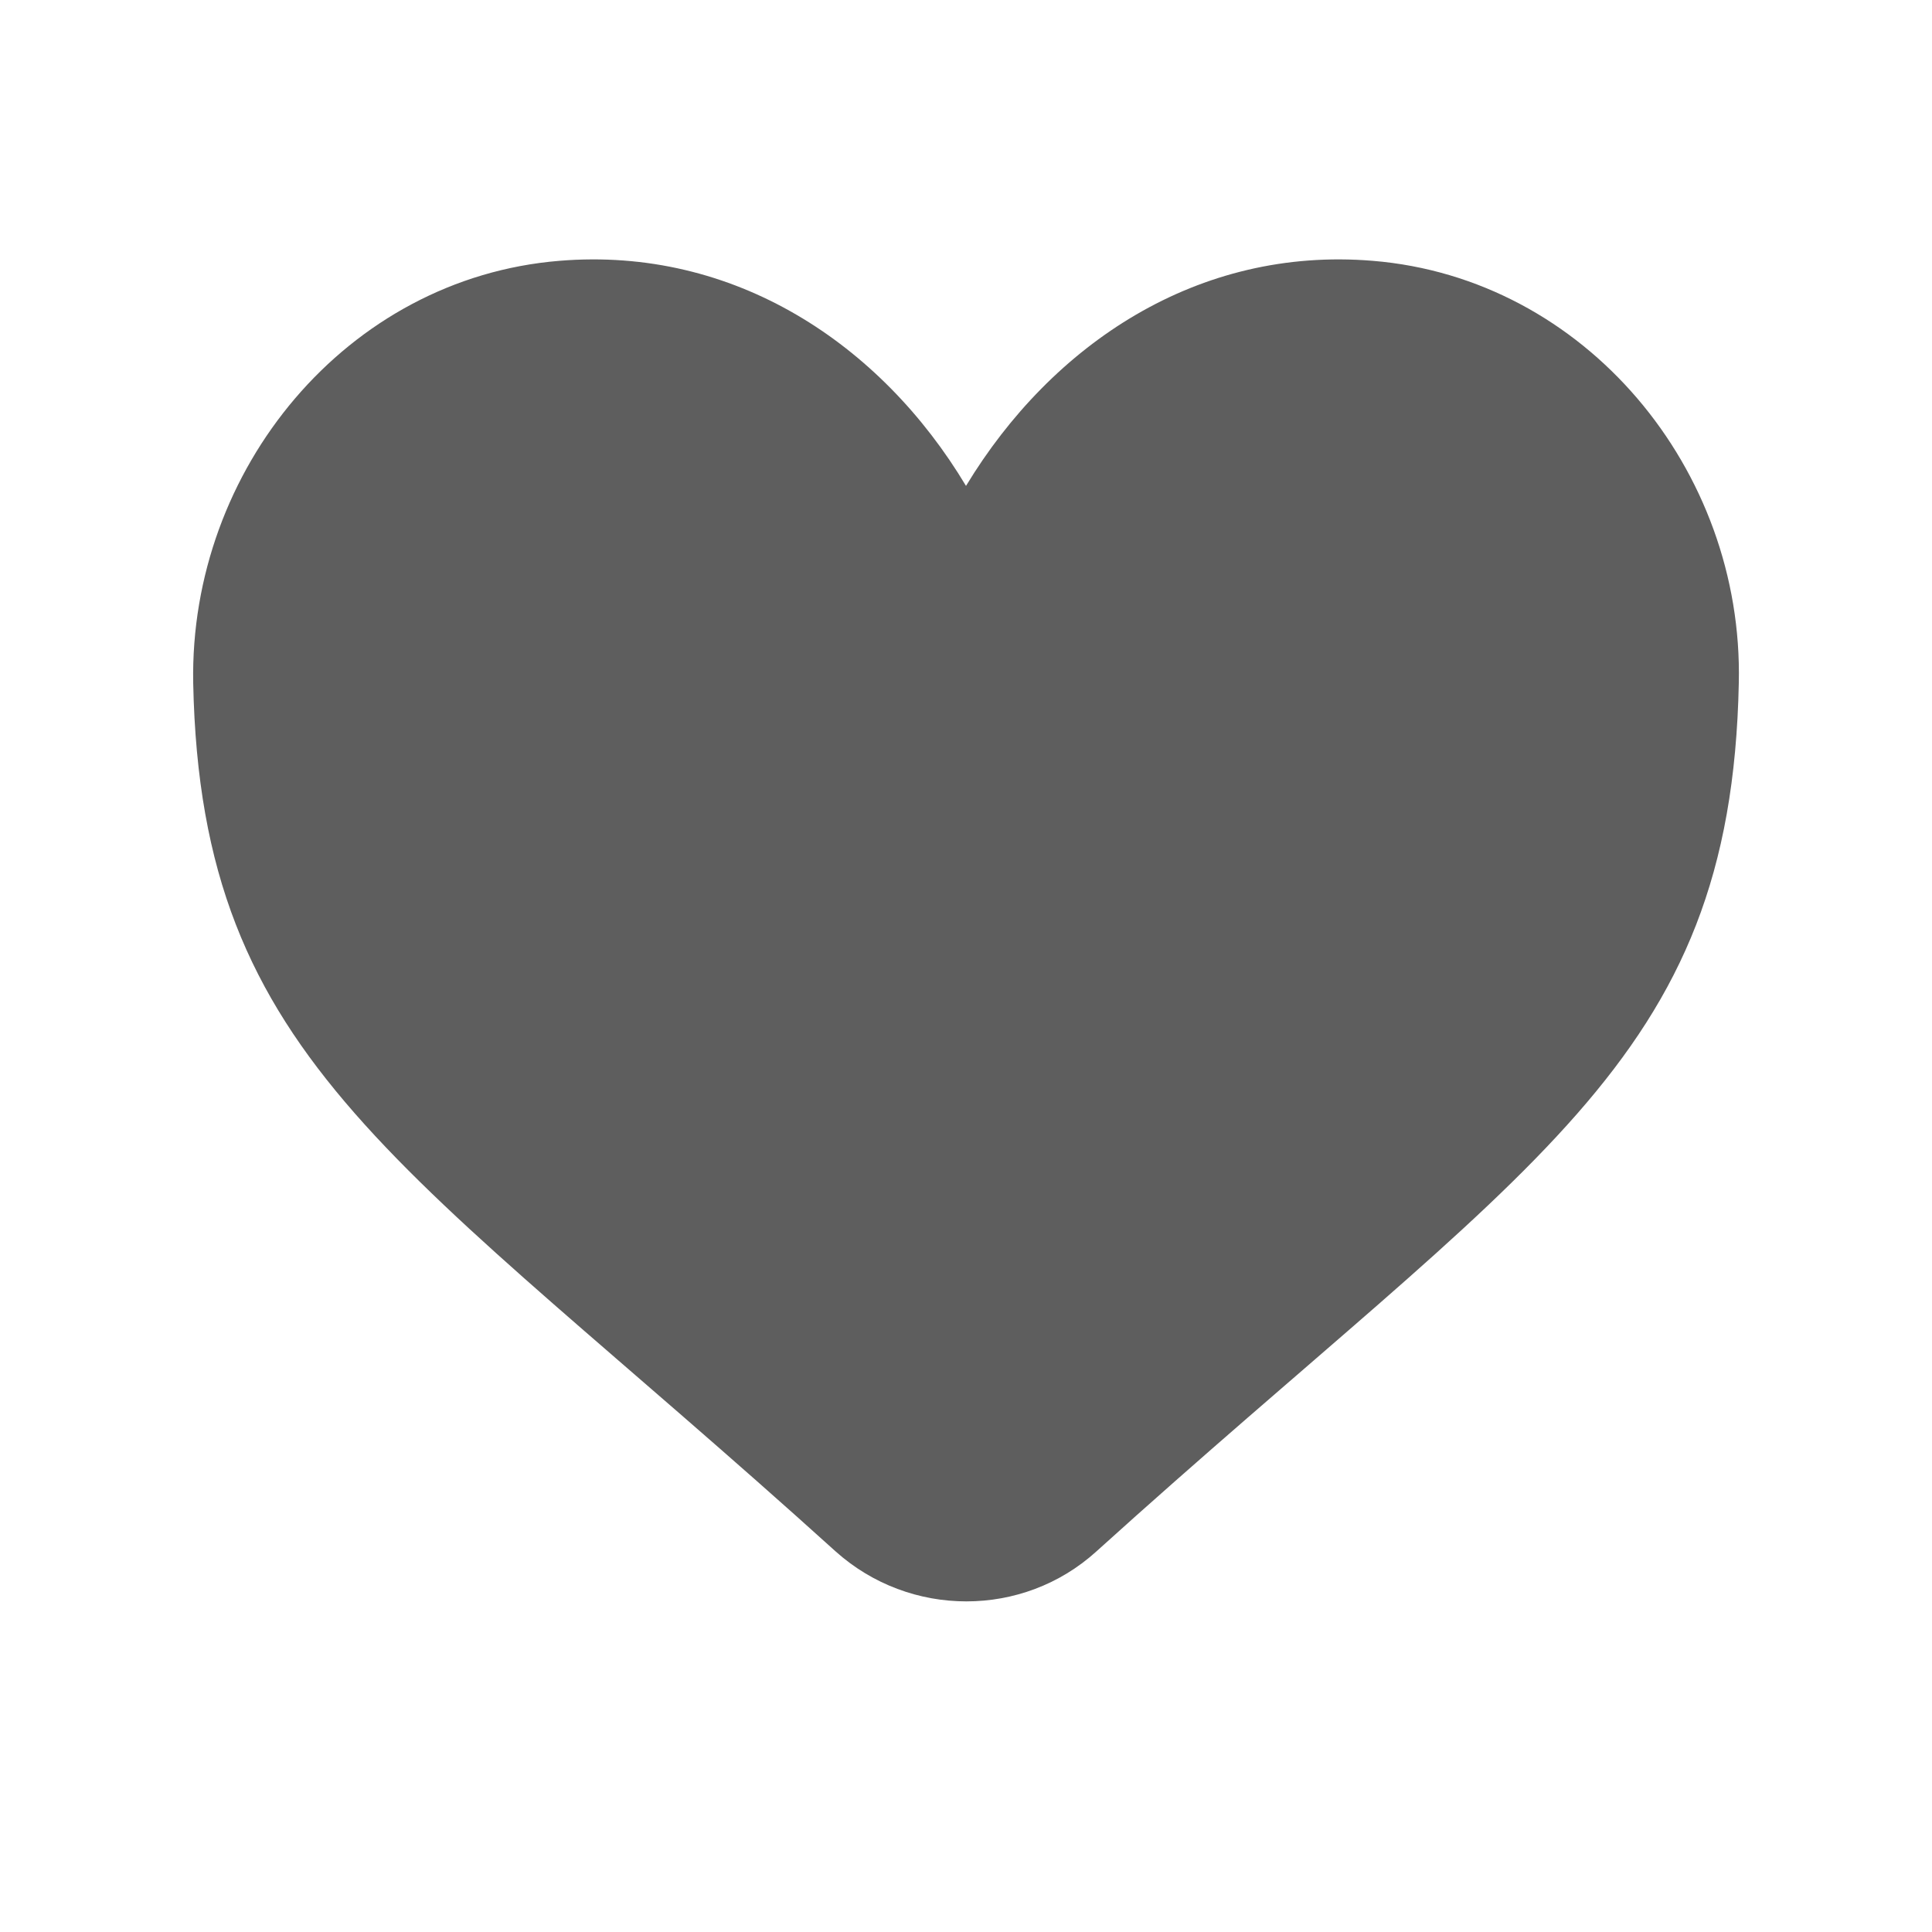
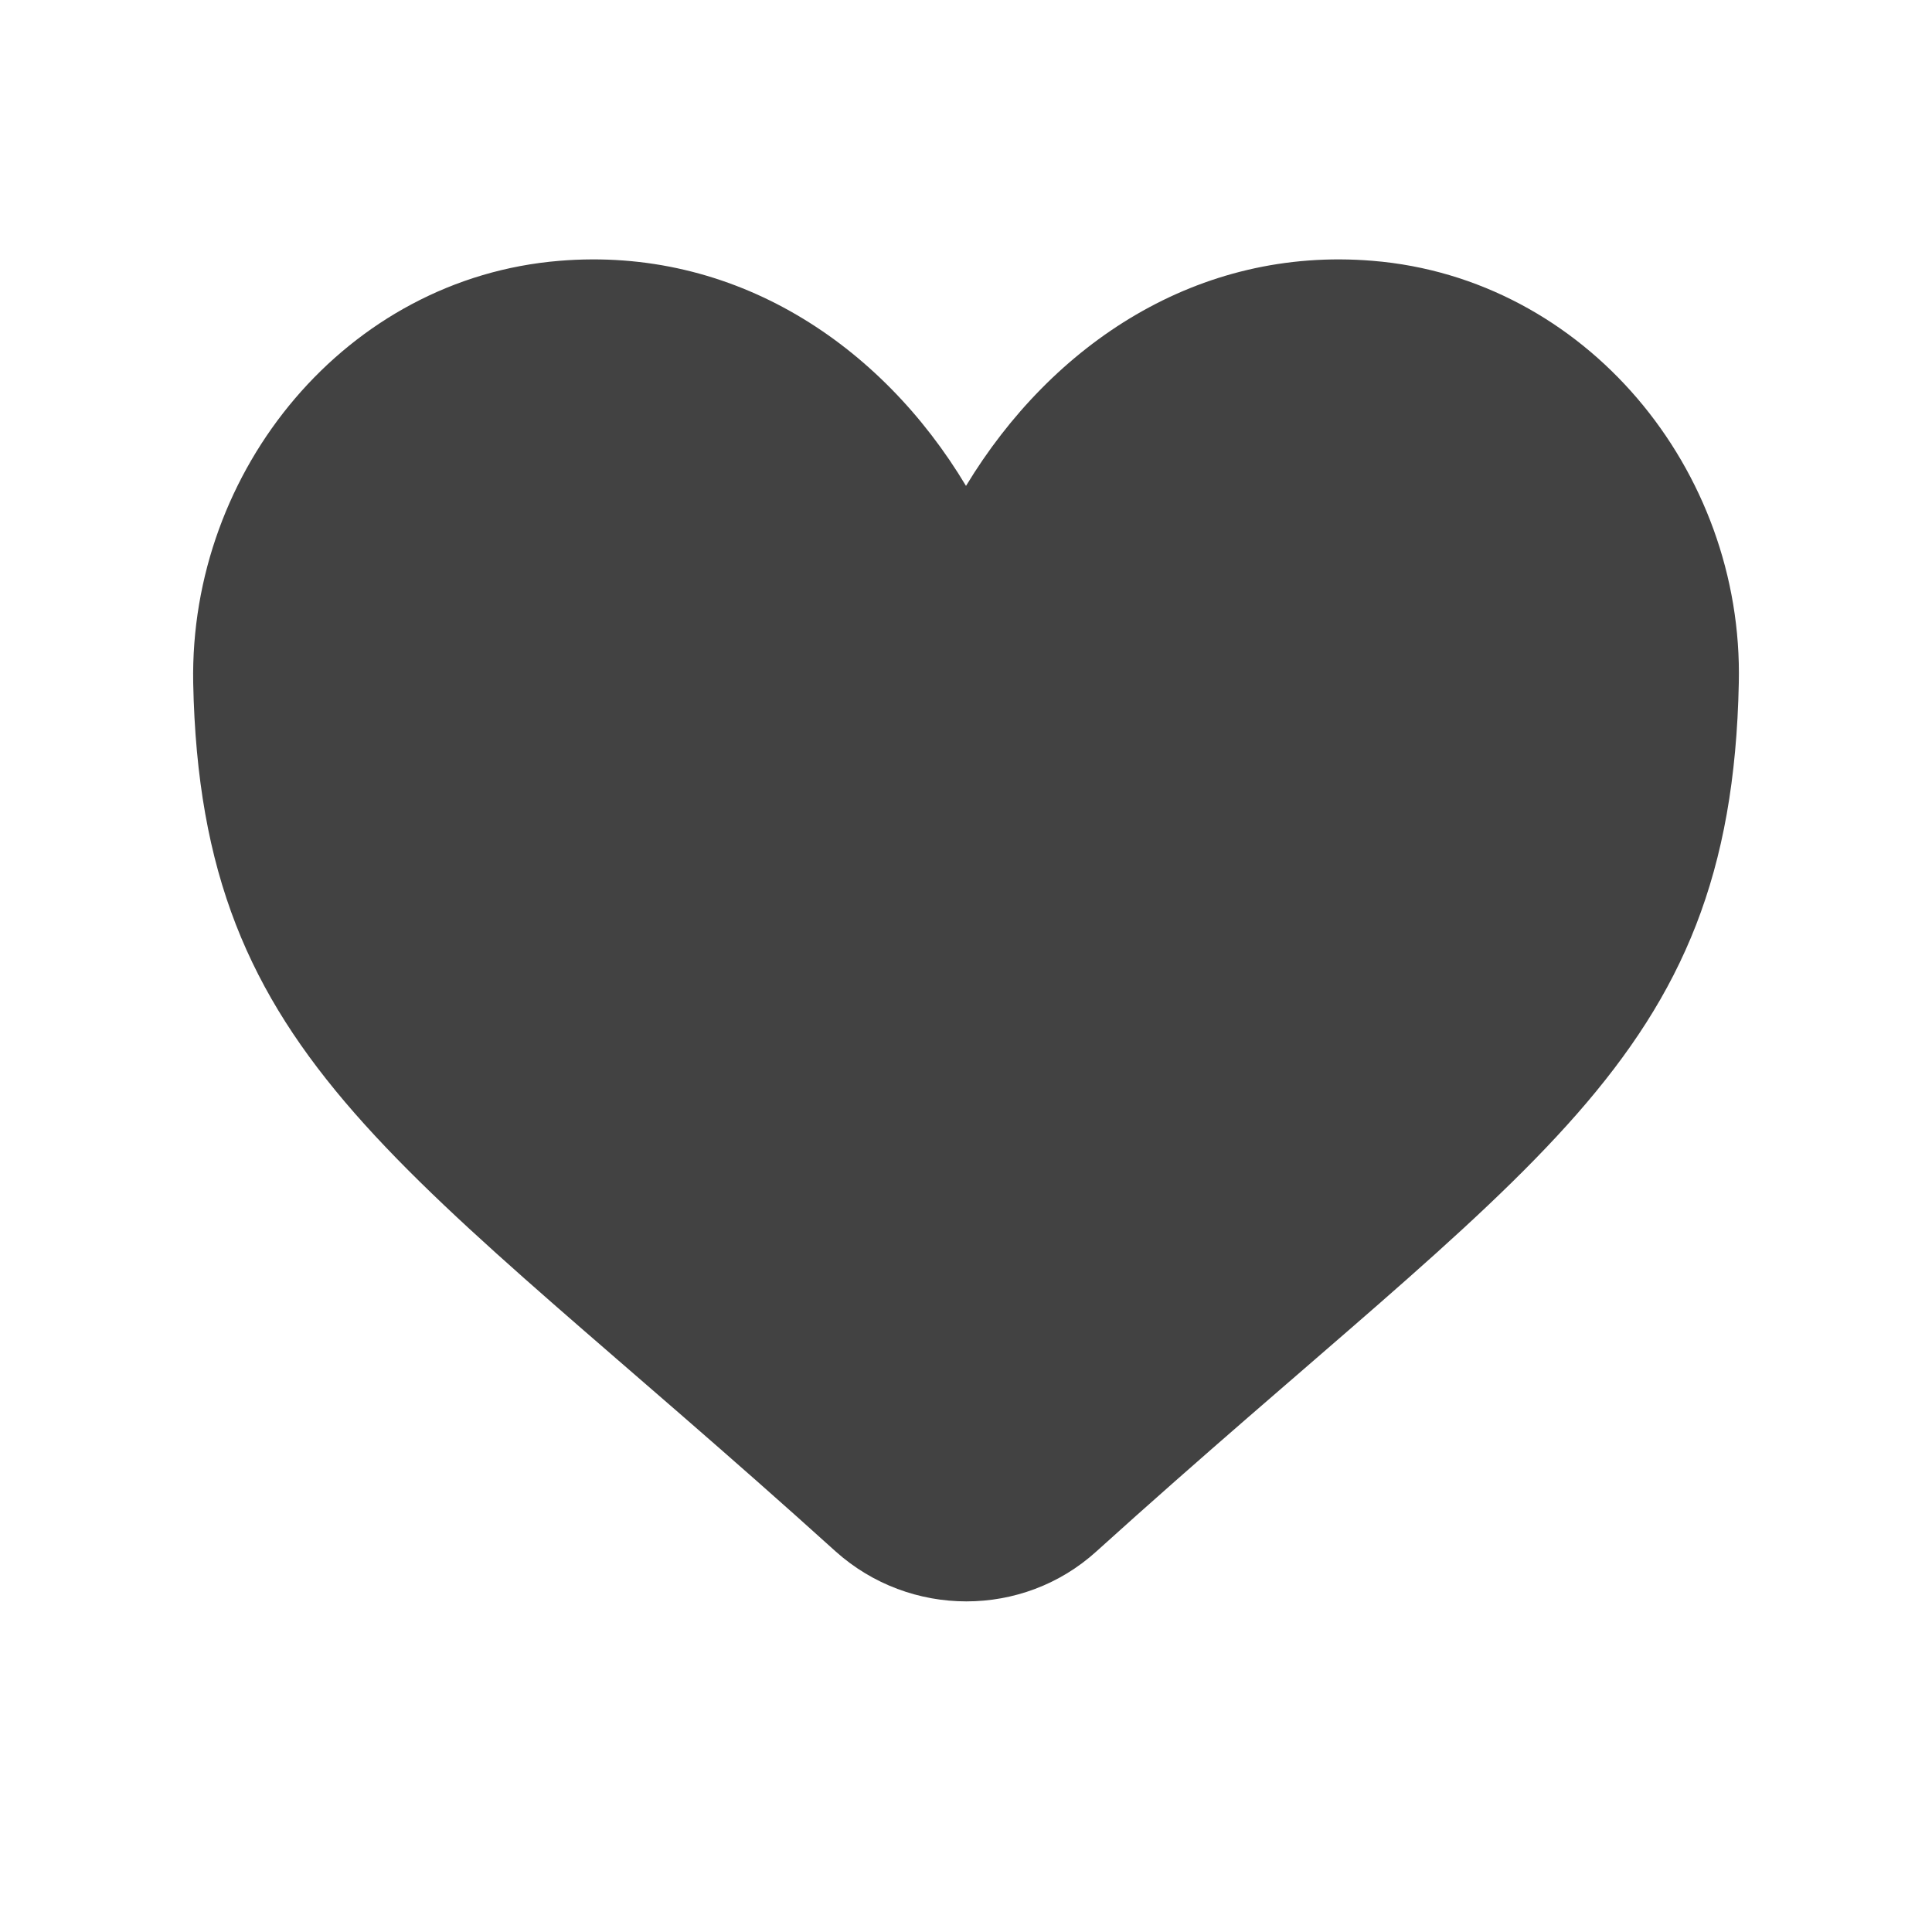
- <svg xmlns="http://www.w3.org/2000/svg" id="_레이어_1" data-name="레이어 1" viewBox="0 0 20 20">
+ <svg xmlns="http://www.w3.org/2000/svg" id="uuid-baf26e11-53f2-4045-bd2e-966a1d2d3991" data-name="레이어 1" viewBox="0 0 20 20">
  <defs>
    <style>
-       .cls-1 {
-         fill: #5e5e5e;
+       .uuid-316aa64e-c104-4213-a4f4-1db960573aeb {
+         fill: #424242;
        stroke-width: 0px;
      }
    </style>
  </defs>
-   <g id="path4">
-     <path class="cls-1" d="M10,5.03c-.88-1.47-2.4-2.48-4.21-2.33-2.2.18-3.83,2.16-3.79,4.37.08,3.95,2.16,4.93,6.65,8.99.77.69,1.94.69,2.7,0,4.48-4.05,6.57-5.03,6.65-8.99.05-2.21-1.59-4.19-3.79-4.37-1.81-.15-3.32.86-4.21,2.33Z" />
+   <g id="uuid-86b2c3e4-504b-4874-9599-c6c8b8c7b0c0" data-name="path4">
+     <path class="uuid-316aa64e-c104-4213-a4f4-1db960573aeb" d="M10,5.03c-.88-1.47-2.4-2.48-4.21-2.33-2.2.18-3.83,2.16-3.79,4.37.08,3.95,2.16,4.93,6.65,8.99.77.69,1.94.69,2.7,0,4.48-4.05,6.57-5.03,6.65-8.99.05-2.21-1.59-4.19-3.79-4.37-1.81-.15-3.32.86-4.21,2.33Z" />
  </g>
</svg>
